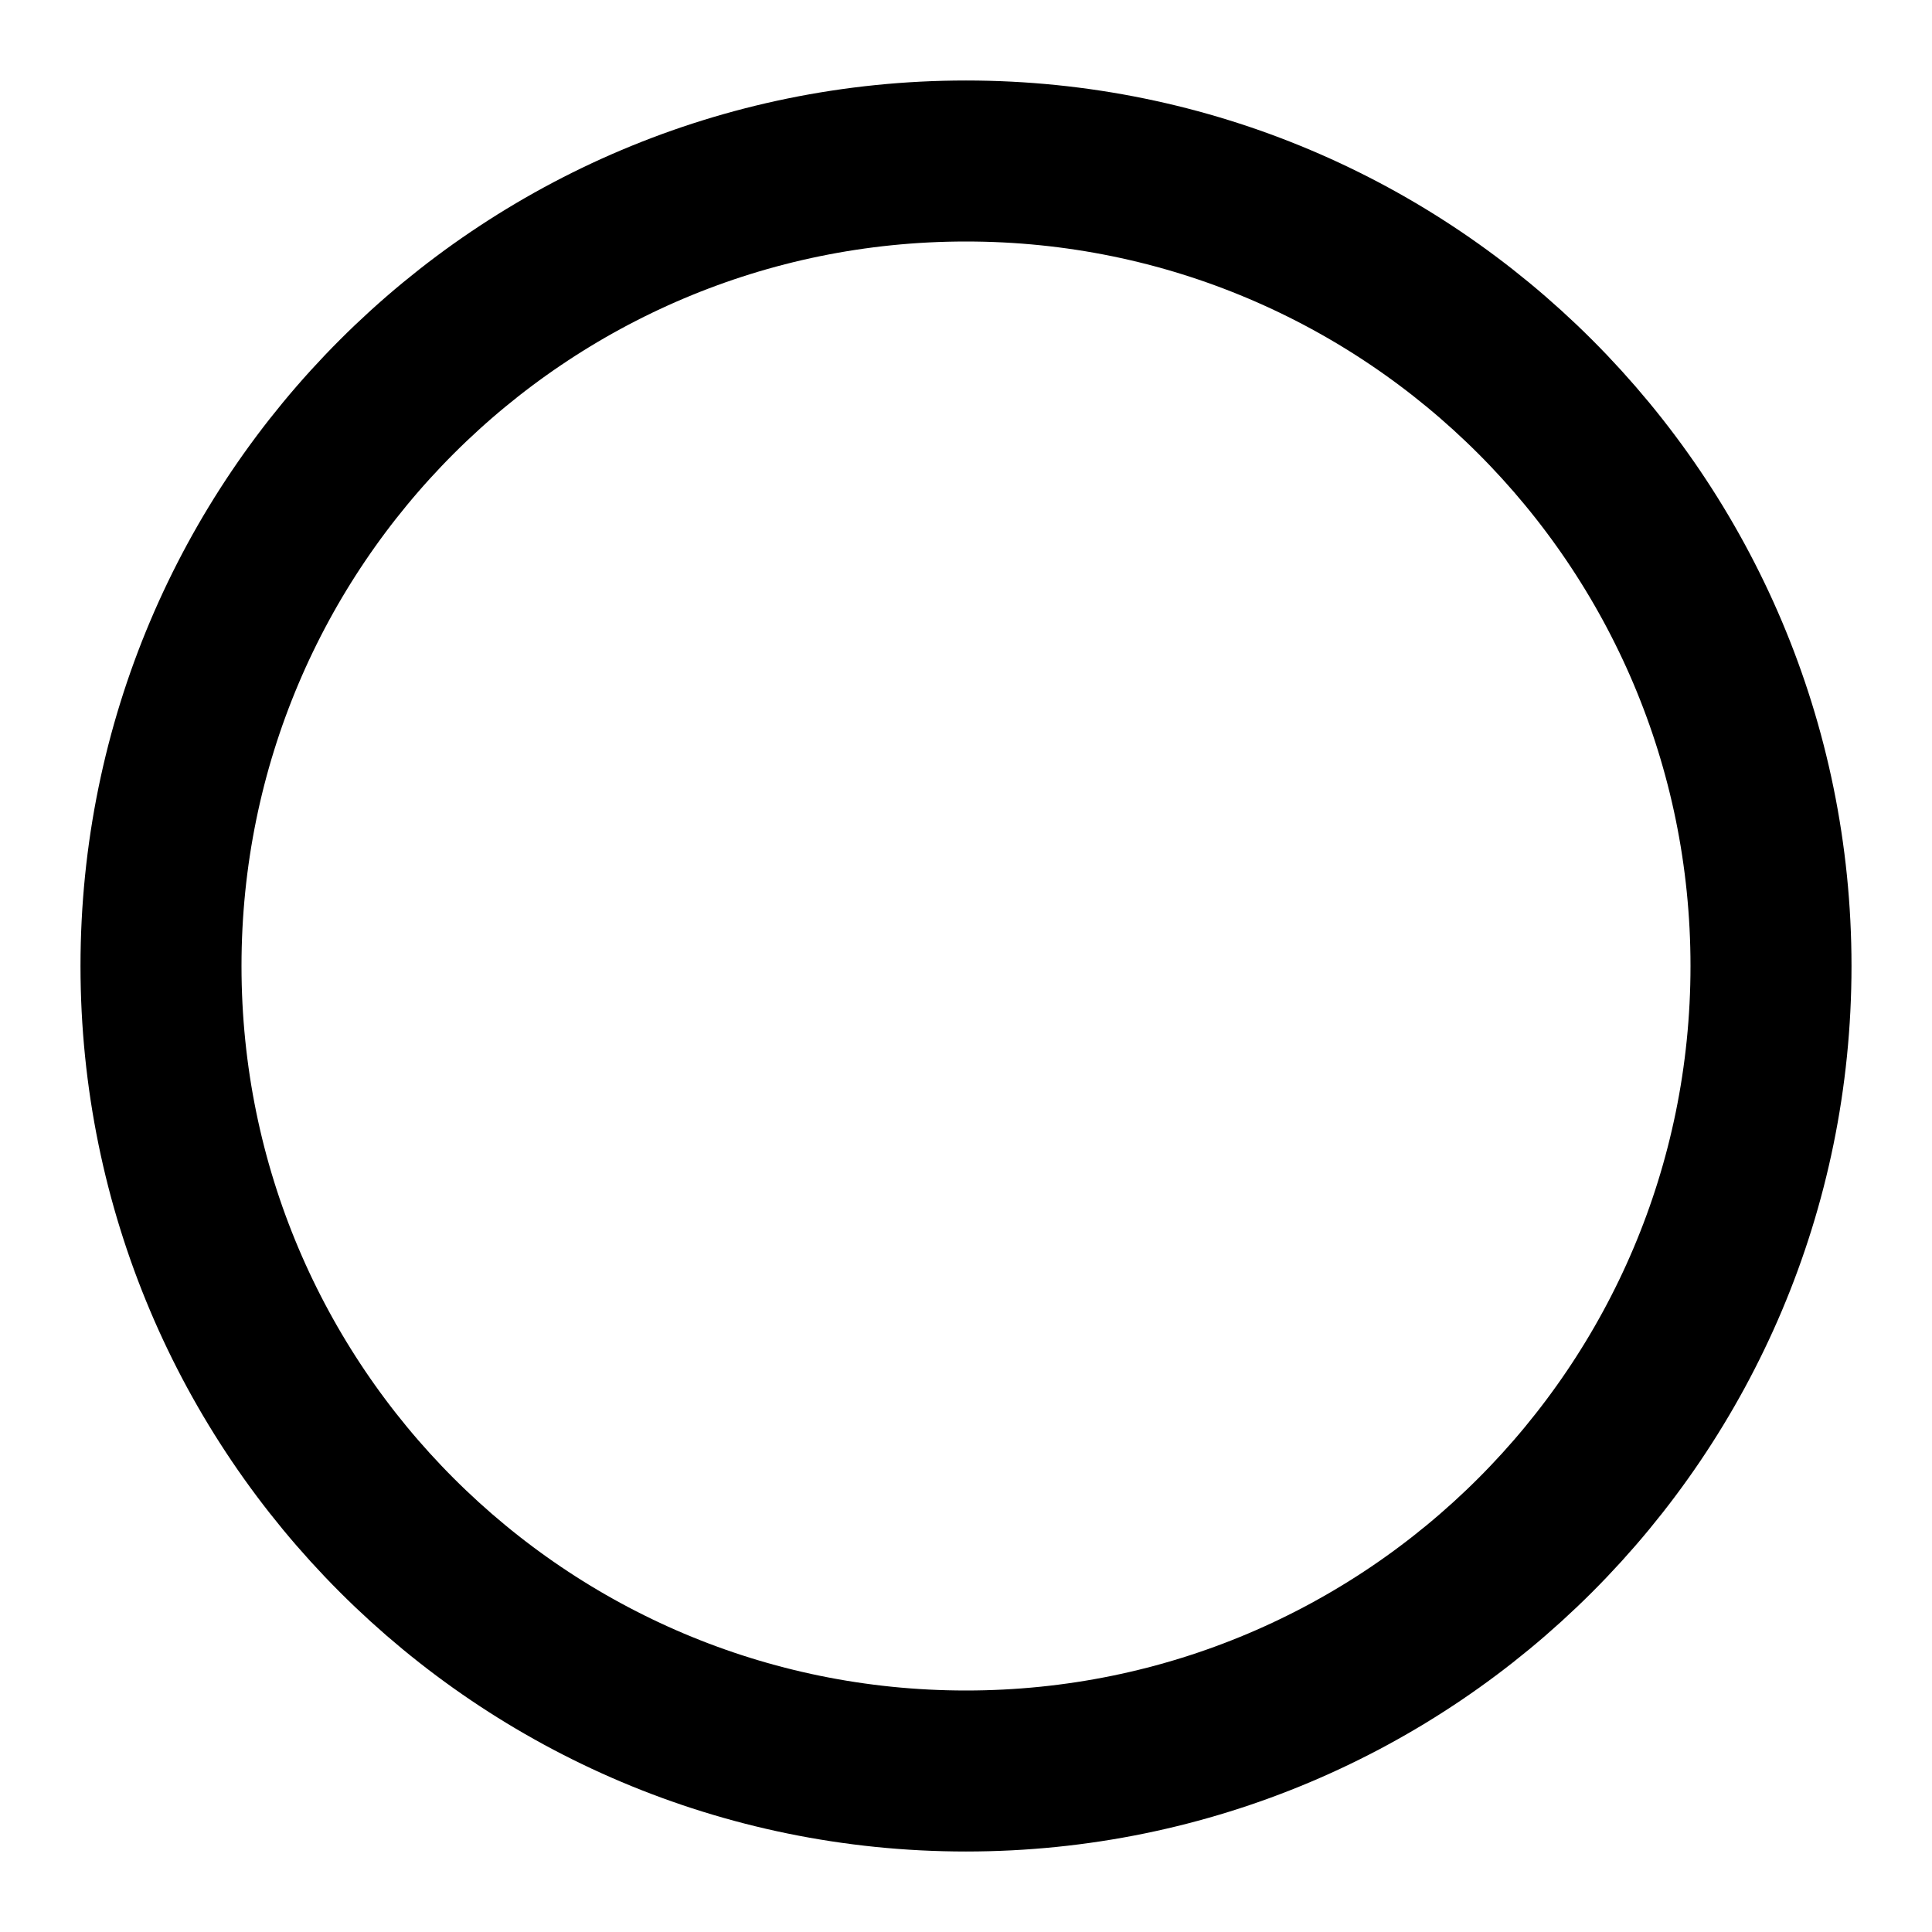
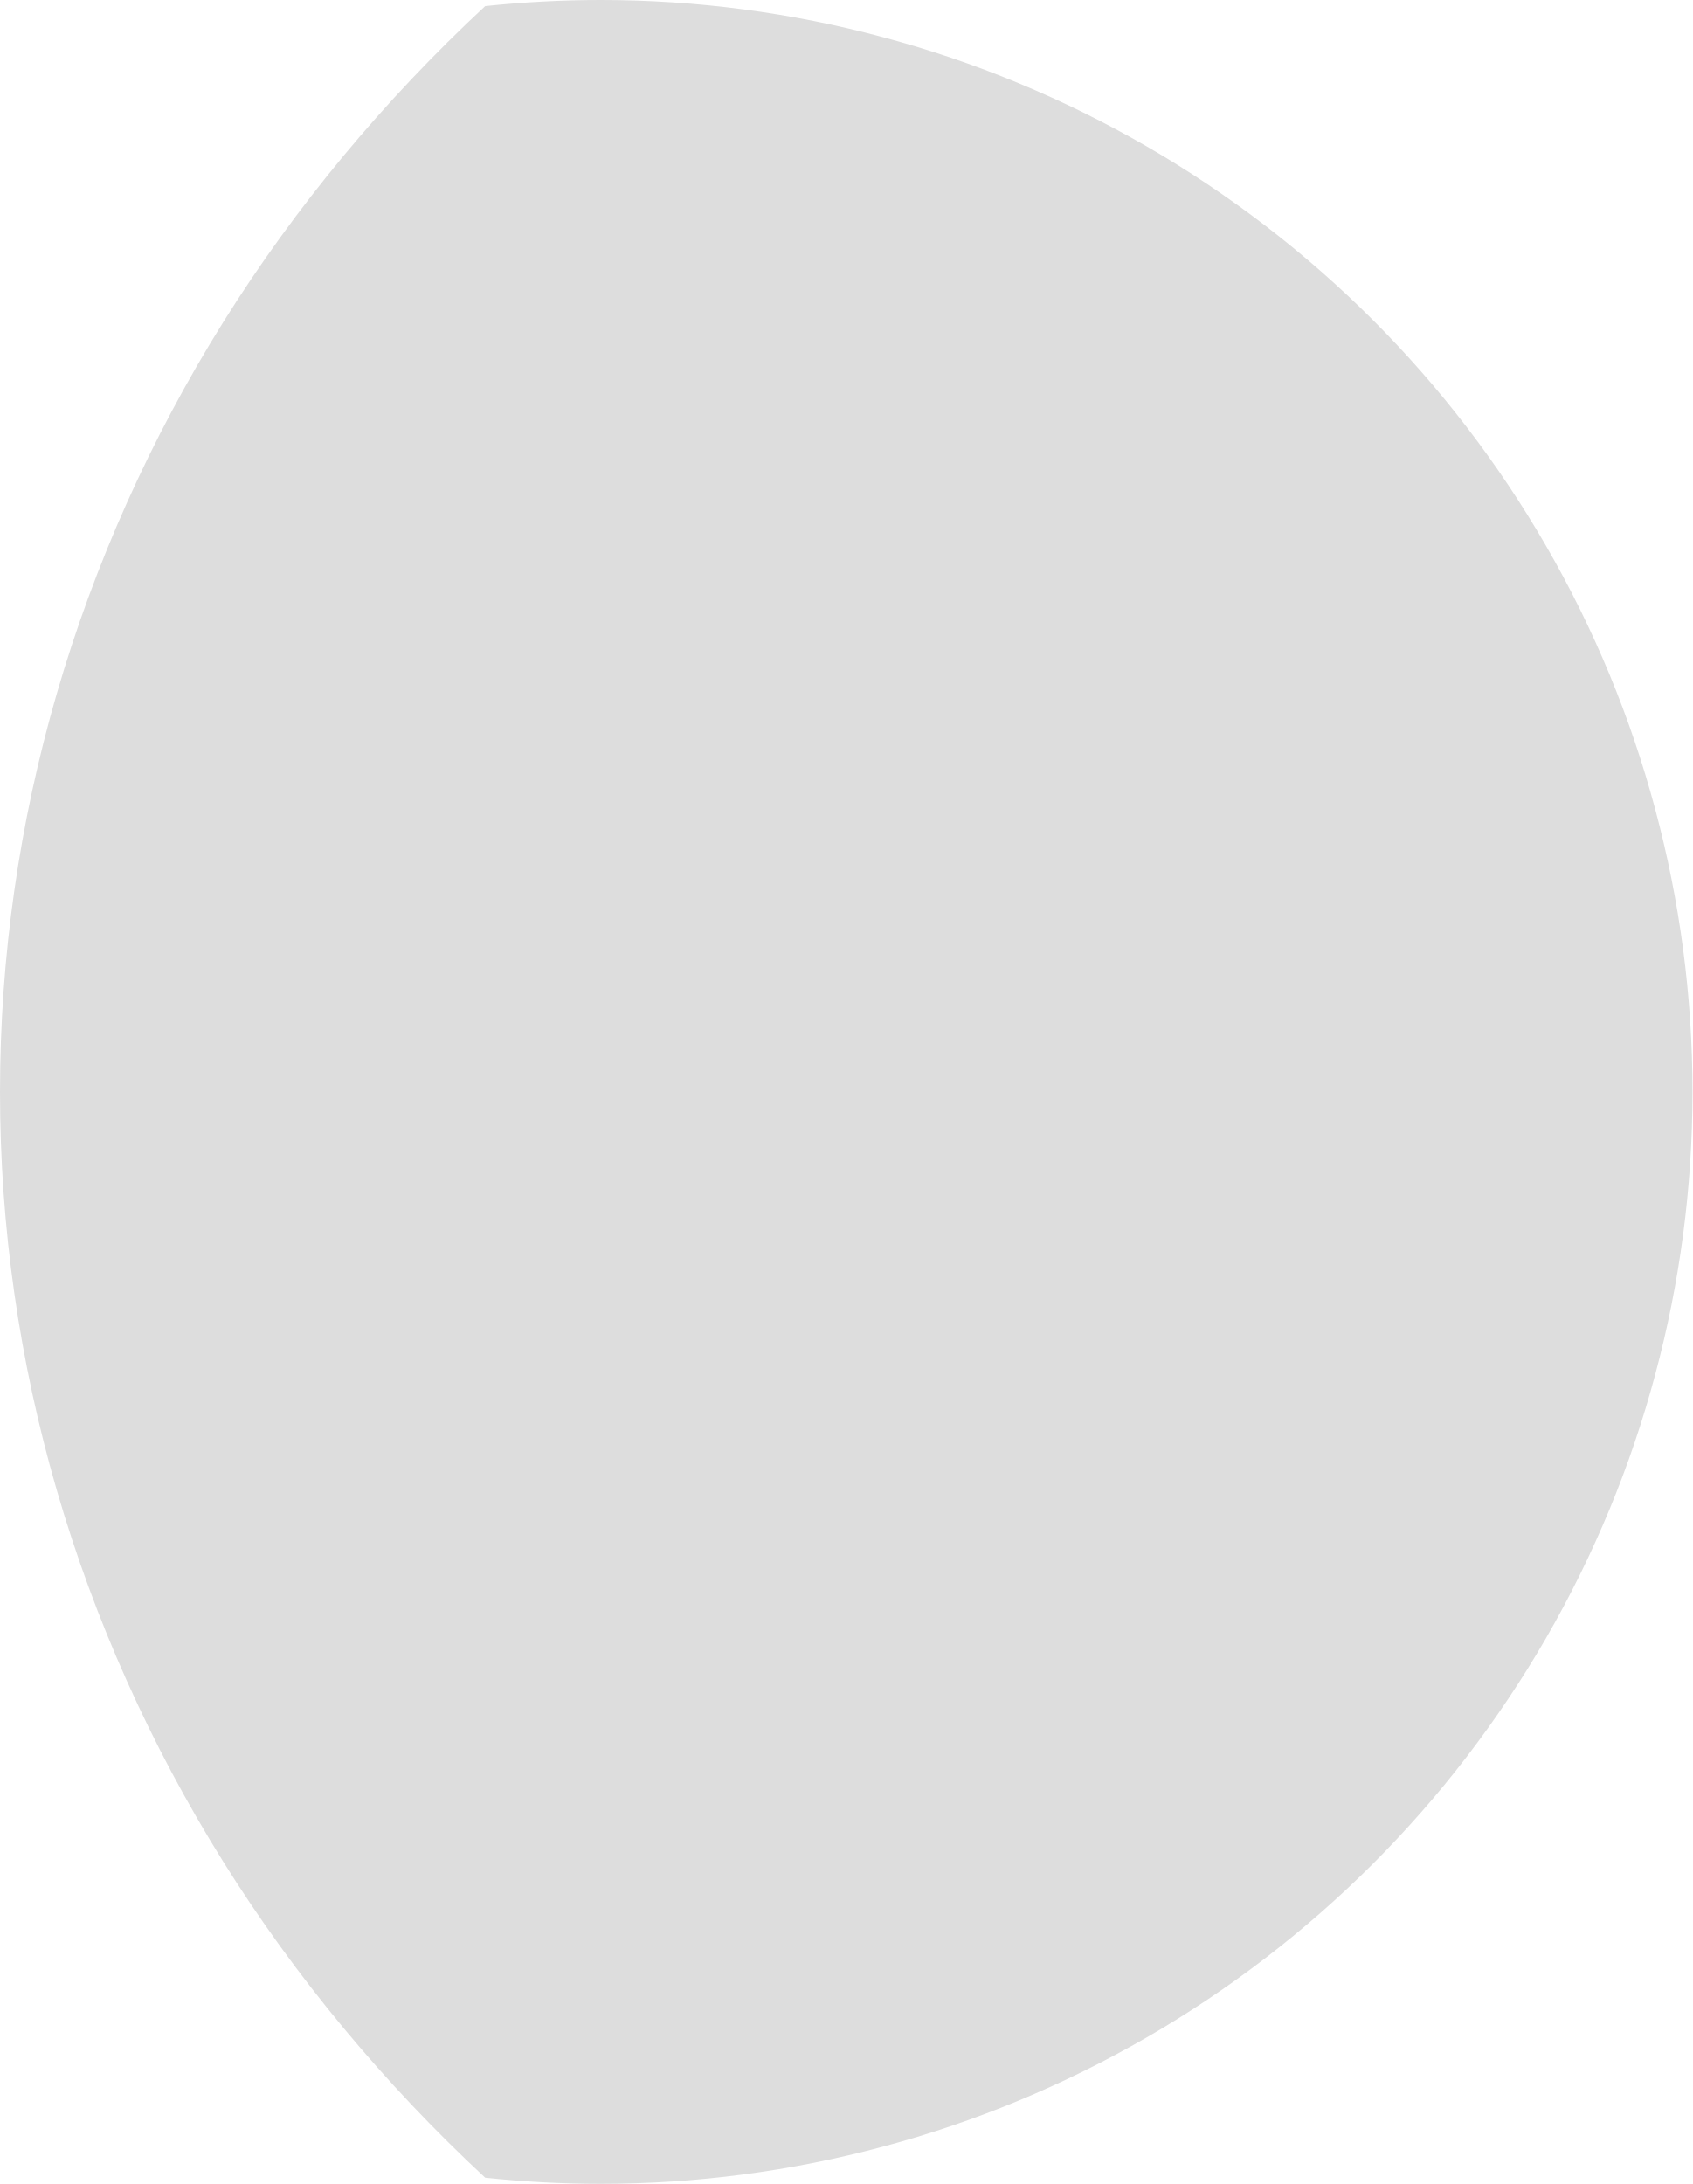
- <svg xmlns="http://www.w3.org/2000/svg" viewBox="0 0 24 24">
-   <circle cx="12" cy="12" r="10" fill="none" stroke="currentColor" stroke-width="2" />
-   <path d="M12 2 A10 10 0 0 1 12 22 A3 3 0 0 0 12 2" fill="currentColor" />
+ <svg xmlns="http://www.w3.org/2000/svg" version="1.2" width="10.253mm" height="13.229mm" viewBox="0 0 1025.311 1322.917" preserveAspectRatio="xMidYMid" fill-rule="evenodd" stroke-width="28.222" stroke-linejoin="round" xml:space="preserve" id="svg66">
+   <defs class="ClipPathGroup" id="defs8">
+     <clipPath id="presentation_clip_path-29" clipPathUnits="userSpaceOnUse">
+       <rect x="0" y="0" width="21000" height="29700" id="rect1767" />
+     </clipPath>
+   </defs>
+   <defs class="TextShapeIndex" id="defs12" />
+   <defs class="EmbeddedBulletChars" id="defs44" />
+   <g style="fill-rule:evenodd;stroke-width:28.222;stroke-linejoin:round" id="g1873" transform="matrix(0.1059096,0,0,0.1059096,-364.117,-841.8753)">
+     <g id="g1814">
+       <g id="id2-1" class="Master_Slide">
+         <g id="bg-id2-0" class="Background" />
+         <g id="bo-id2-6" class="BackgroundObjects" />
+       </g>
+     </g>
+     <g class="SlideGroup" id="g1829">
+       <g id="g1827">
+         <g id="container-id1-3">
+           <g id="id1-2" class="Slide" clip-path="url(#presentation_clip_path-29)">
+             <g class="Page" id="g1823">
+               <g class="com.sun.star.drawing.ClosedBezierShape" id="g1821">
+                 <g id="id3-0">
+                   <rect class="BoundingBox" stroke="none" fill="none" x="3438" y="7949" width="9681" height="12491" id="rect1816" />
+                   <path fill="#dddddd" stroke="none" d="m 6873,20439 c 548,0 1091,-72 1616,-213 525,-140 1032,-350 1507,-624 474,-274 909,-608 1293,-992 384,-384 718,-819 992,-1293 274,-475 484,-982 624,-1507 141,-525 213,-1068 213,-1616 0,-548 -72,-1091 -213,-1616 -140,-525 -350,-1032 -624,-1506 -274,-475 -608,-910 -992,-1294 -384,-384 -819,-718 -1293,-992 -475,-274 -982,-484 -1507,-624 -525,-141 -1068,-213 -1616,-213 -221,0 -441,12 -660,35 -579,538 -1084,1145 -1498,1807 -418,670 -737,1384 -952,2124 -215,740 -325,1506 -325,2279 0,773 110,1539 325,2279 215,740 534,1454 952,2124 414,662 919,1269 1498,1807 219,23 439,35 660,35 z" id="path1818" />
+                 </g>
+               </g>
+             </g>
+           </g>
+         </g>
+       </g>
+     </g>
+   </g>
</svg>
